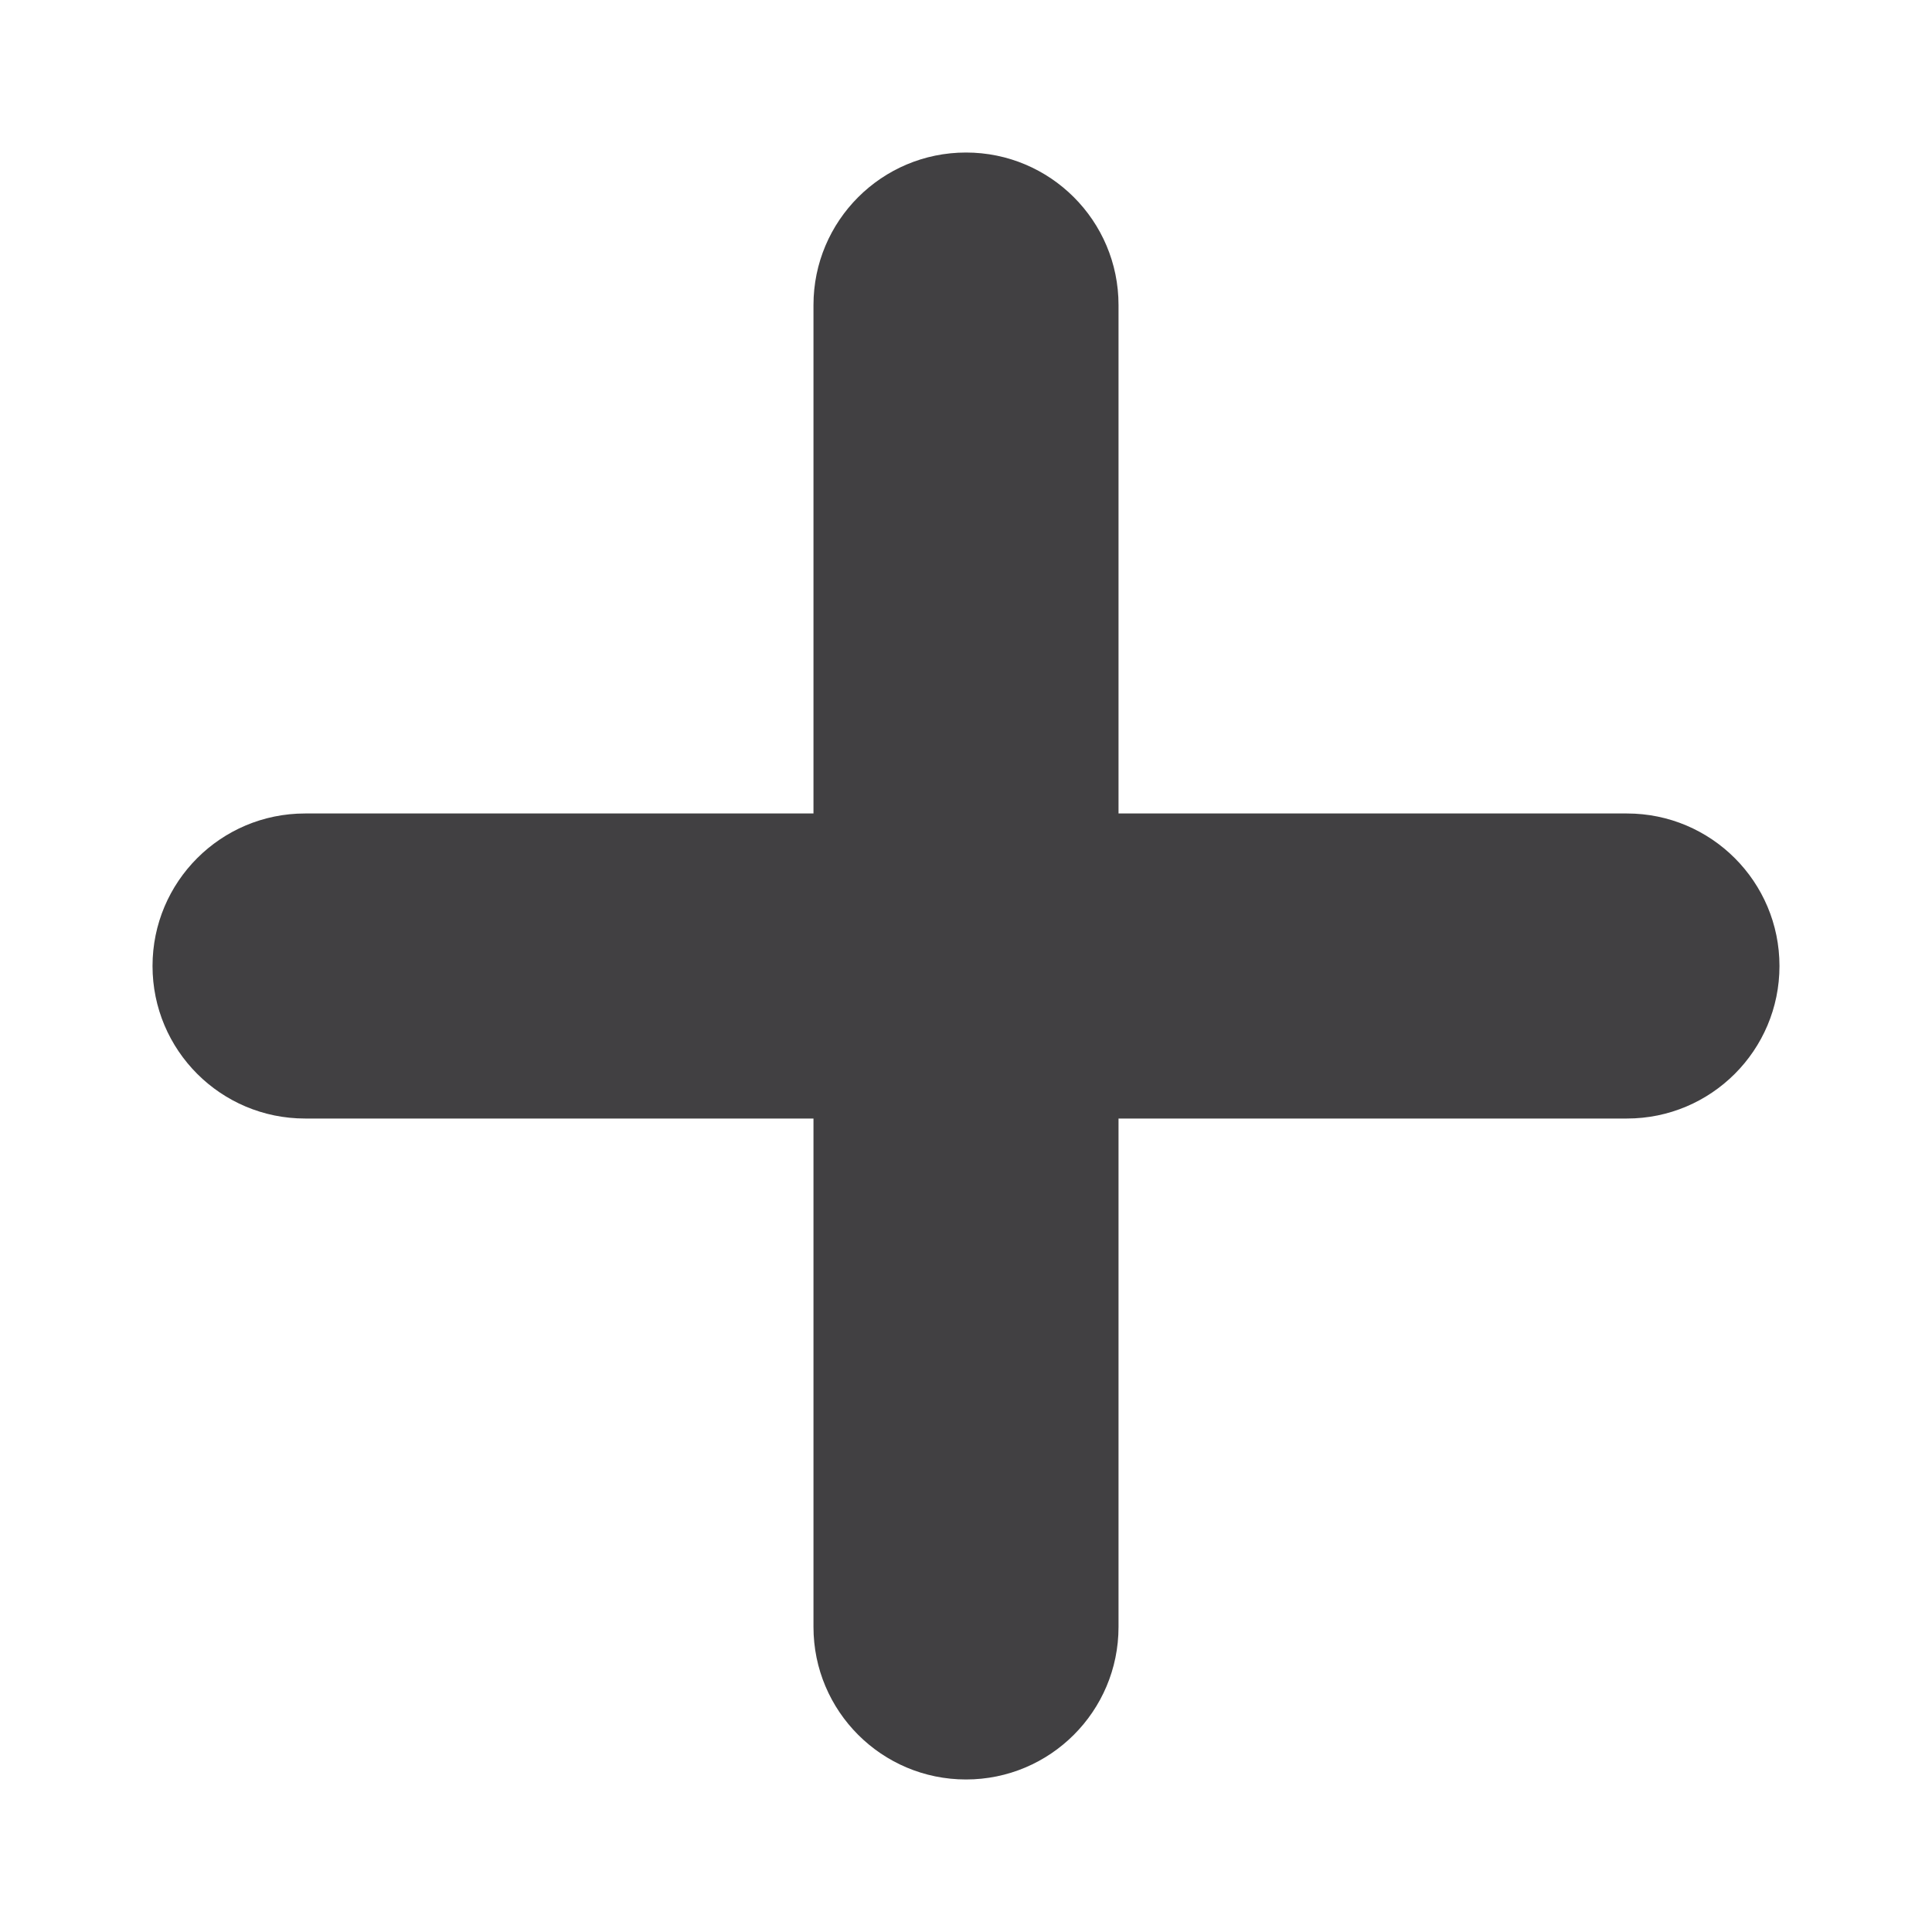
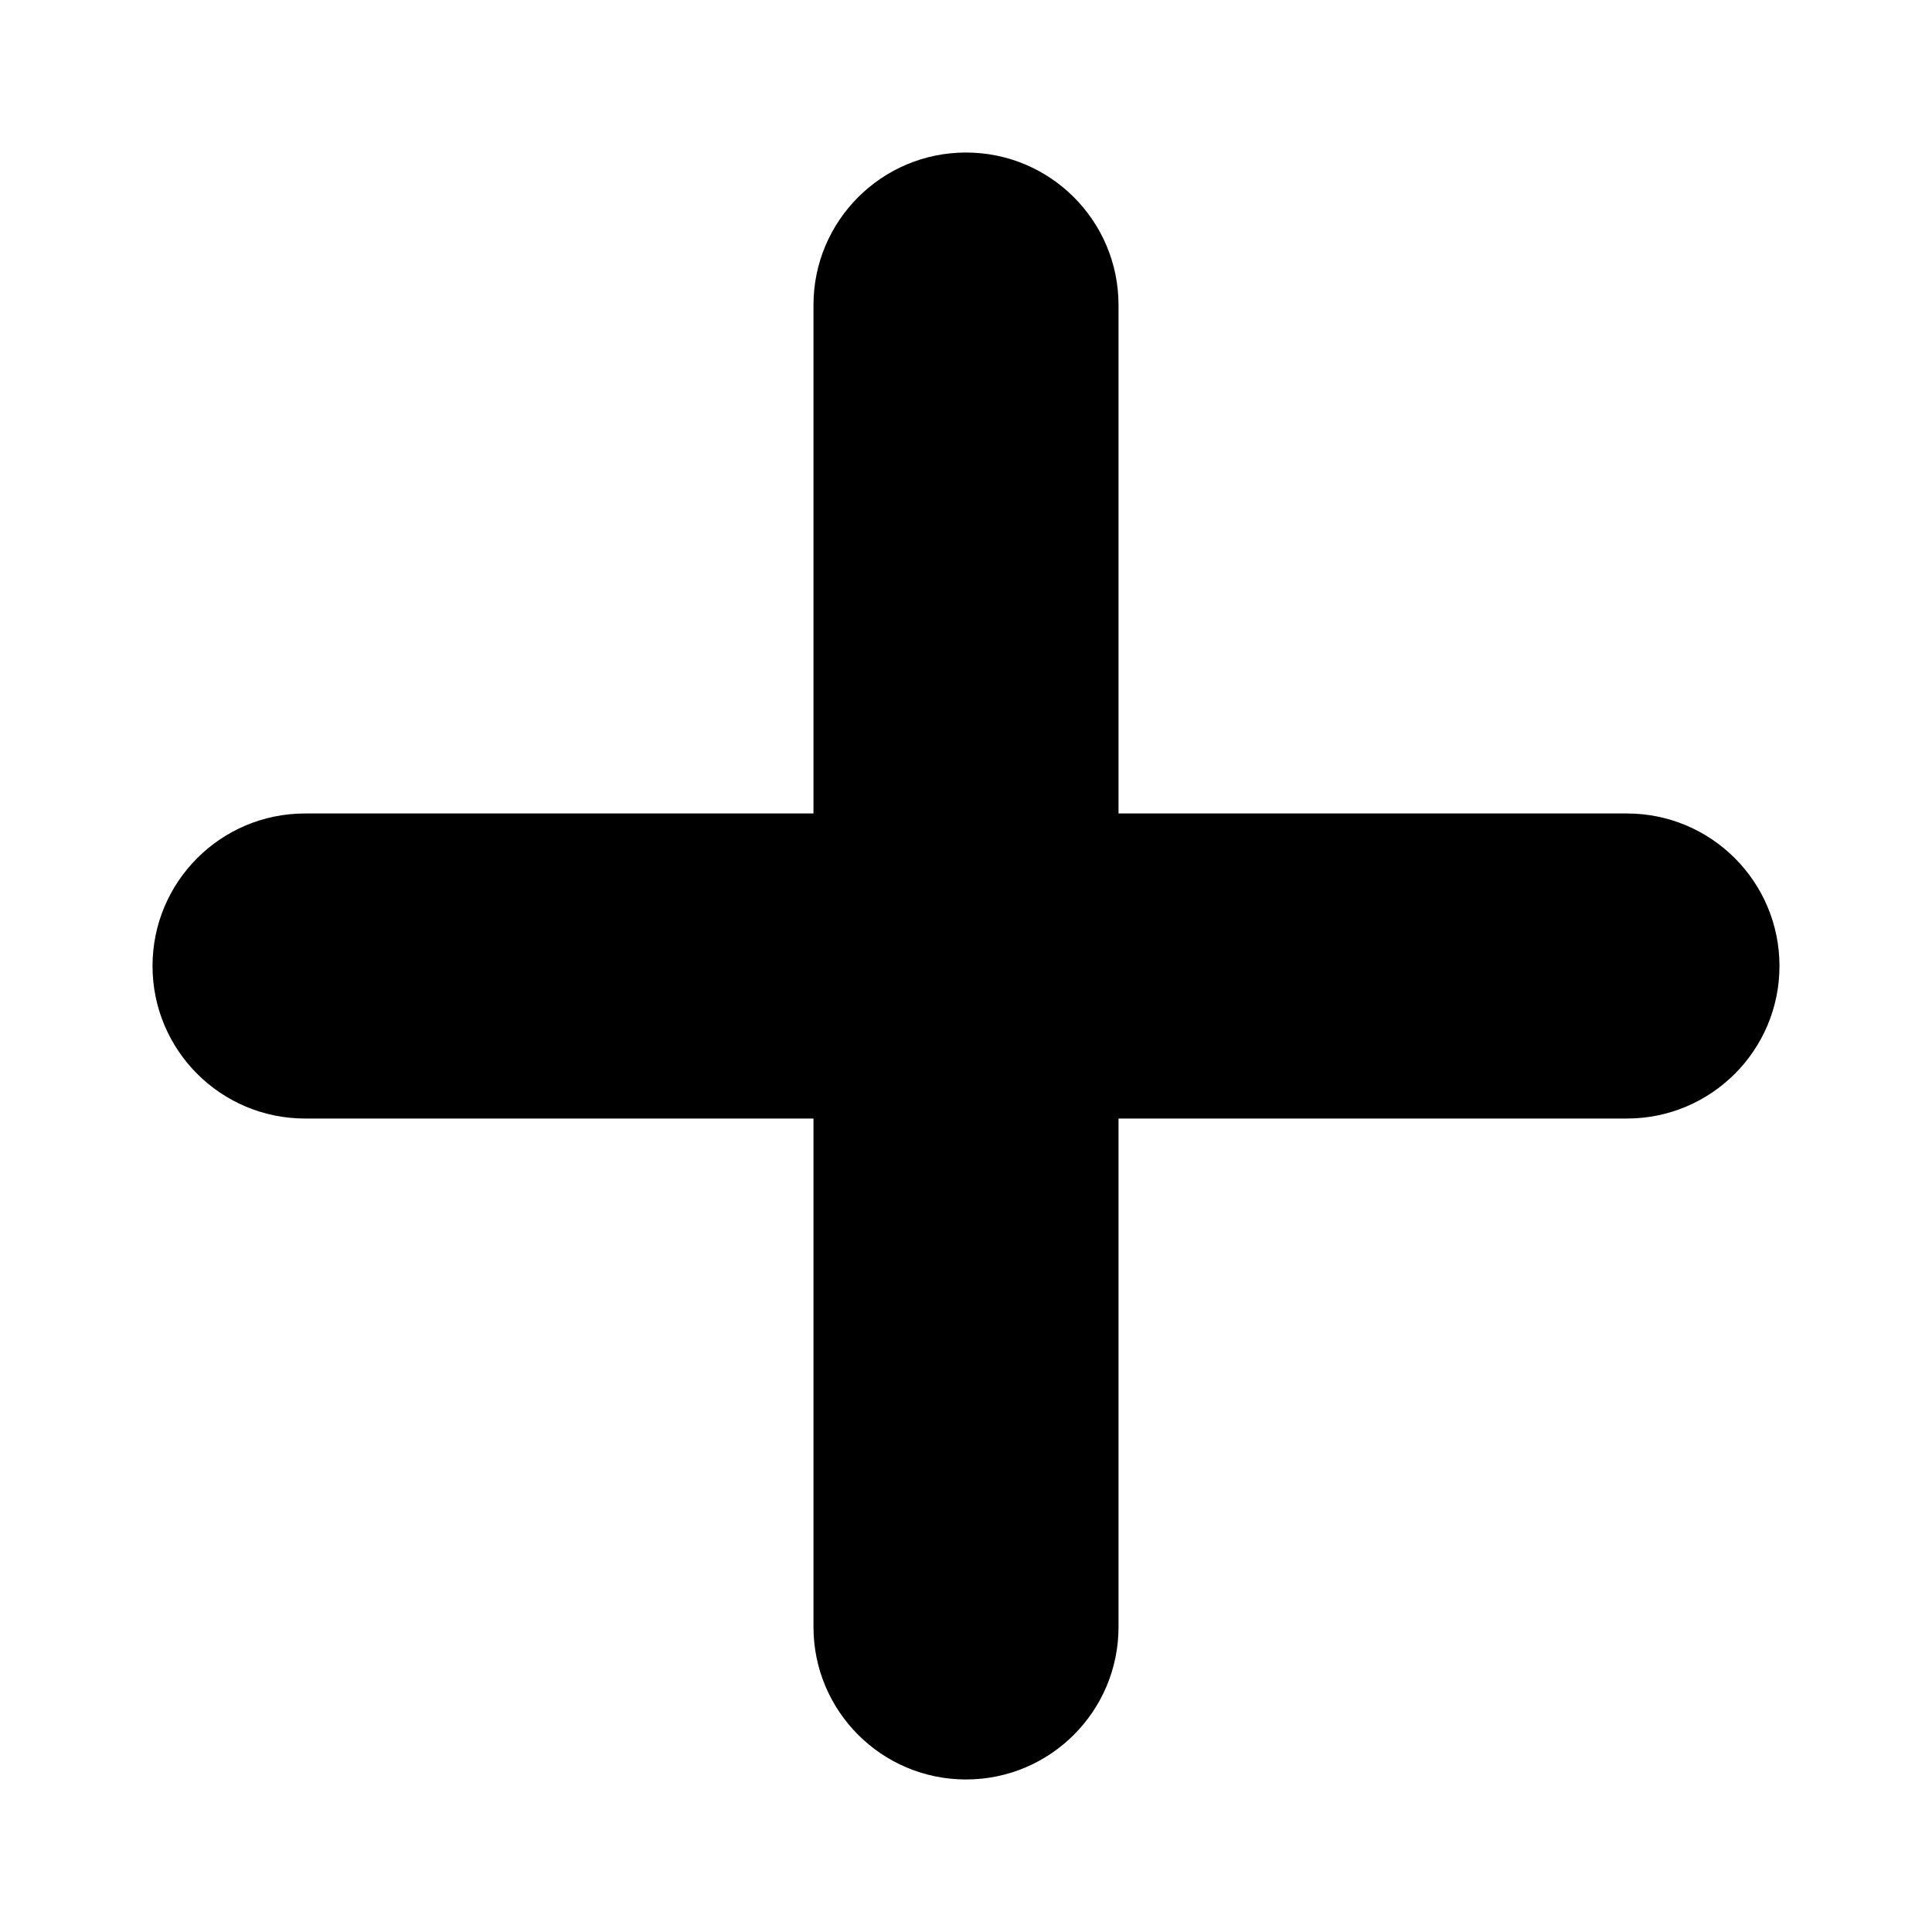
<svg xmlns="http://www.w3.org/2000/svg" version="1.1" viewBox="0 0 47.5 47.5" style="enable-background:new 0 0 47.5 47.5;" id="svg2" xml:space="preserve">
  <defs id="defs6">
    <clipPath id="clipPath18">
      <path d="M 0,38 38,38 38,0 0,0 0,38 z" id="path20" />
    </clipPath>
  </defs>
  <g transform="matrix(1.25,0,0,-1.25,0,47.5)" id="g12">
    <g id="g14">
      <g clip-path="url(#clipPath18)" id="g16">
        <g transform="translate(32,22)" id="g22">
-           <path d="m 0,0 -10,0 0,10 c 0,1.657 -1.343,3 -3,3 -1.657,0 -3,-1.343 -3,-3 l 0,-10 -10,0 c -1.657,0 -3,-1.343 -3,-3 0,-1.657 1.343,-3 3,-3 l 10,0 0,-10 c 0,-1.657 1.343,-3 3,-3 1.657,0 3,1.343 3,3 l 0,10 10,0 c 1.657,0 3,1.343 3,3 0,1.657 -1.343,3 -3,3" id="path24" style="fill:#414042;fill-opacity:1;fill-rule:nonzero;stroke:none" />
+           <path d="m 0,0 -10,0 0,10 c 0,1.657 -1.343,3 -3,3 -1.657,0 -3,-1.343 -3,-3 l 0,-10 -10,0 c -1.657,0 -3,-1.343 -3,-3 0,-1.657 1.343,-3 3,-3 l 10,0 0,-10 c 0,-1.657 1.343,-3 3,-3 1.657,0 3,1.343 3,3 l 0,10 10,0 c 1.657,0 3,1.343 3,3 0,1.657 -1.343,3 -3,3" id="path24" style="fill:#000000;fill-opacity:1;fill-rule:nonzero;stroke:none" />
        </g>
      </g>
    </g>
  </g>
</svg>
